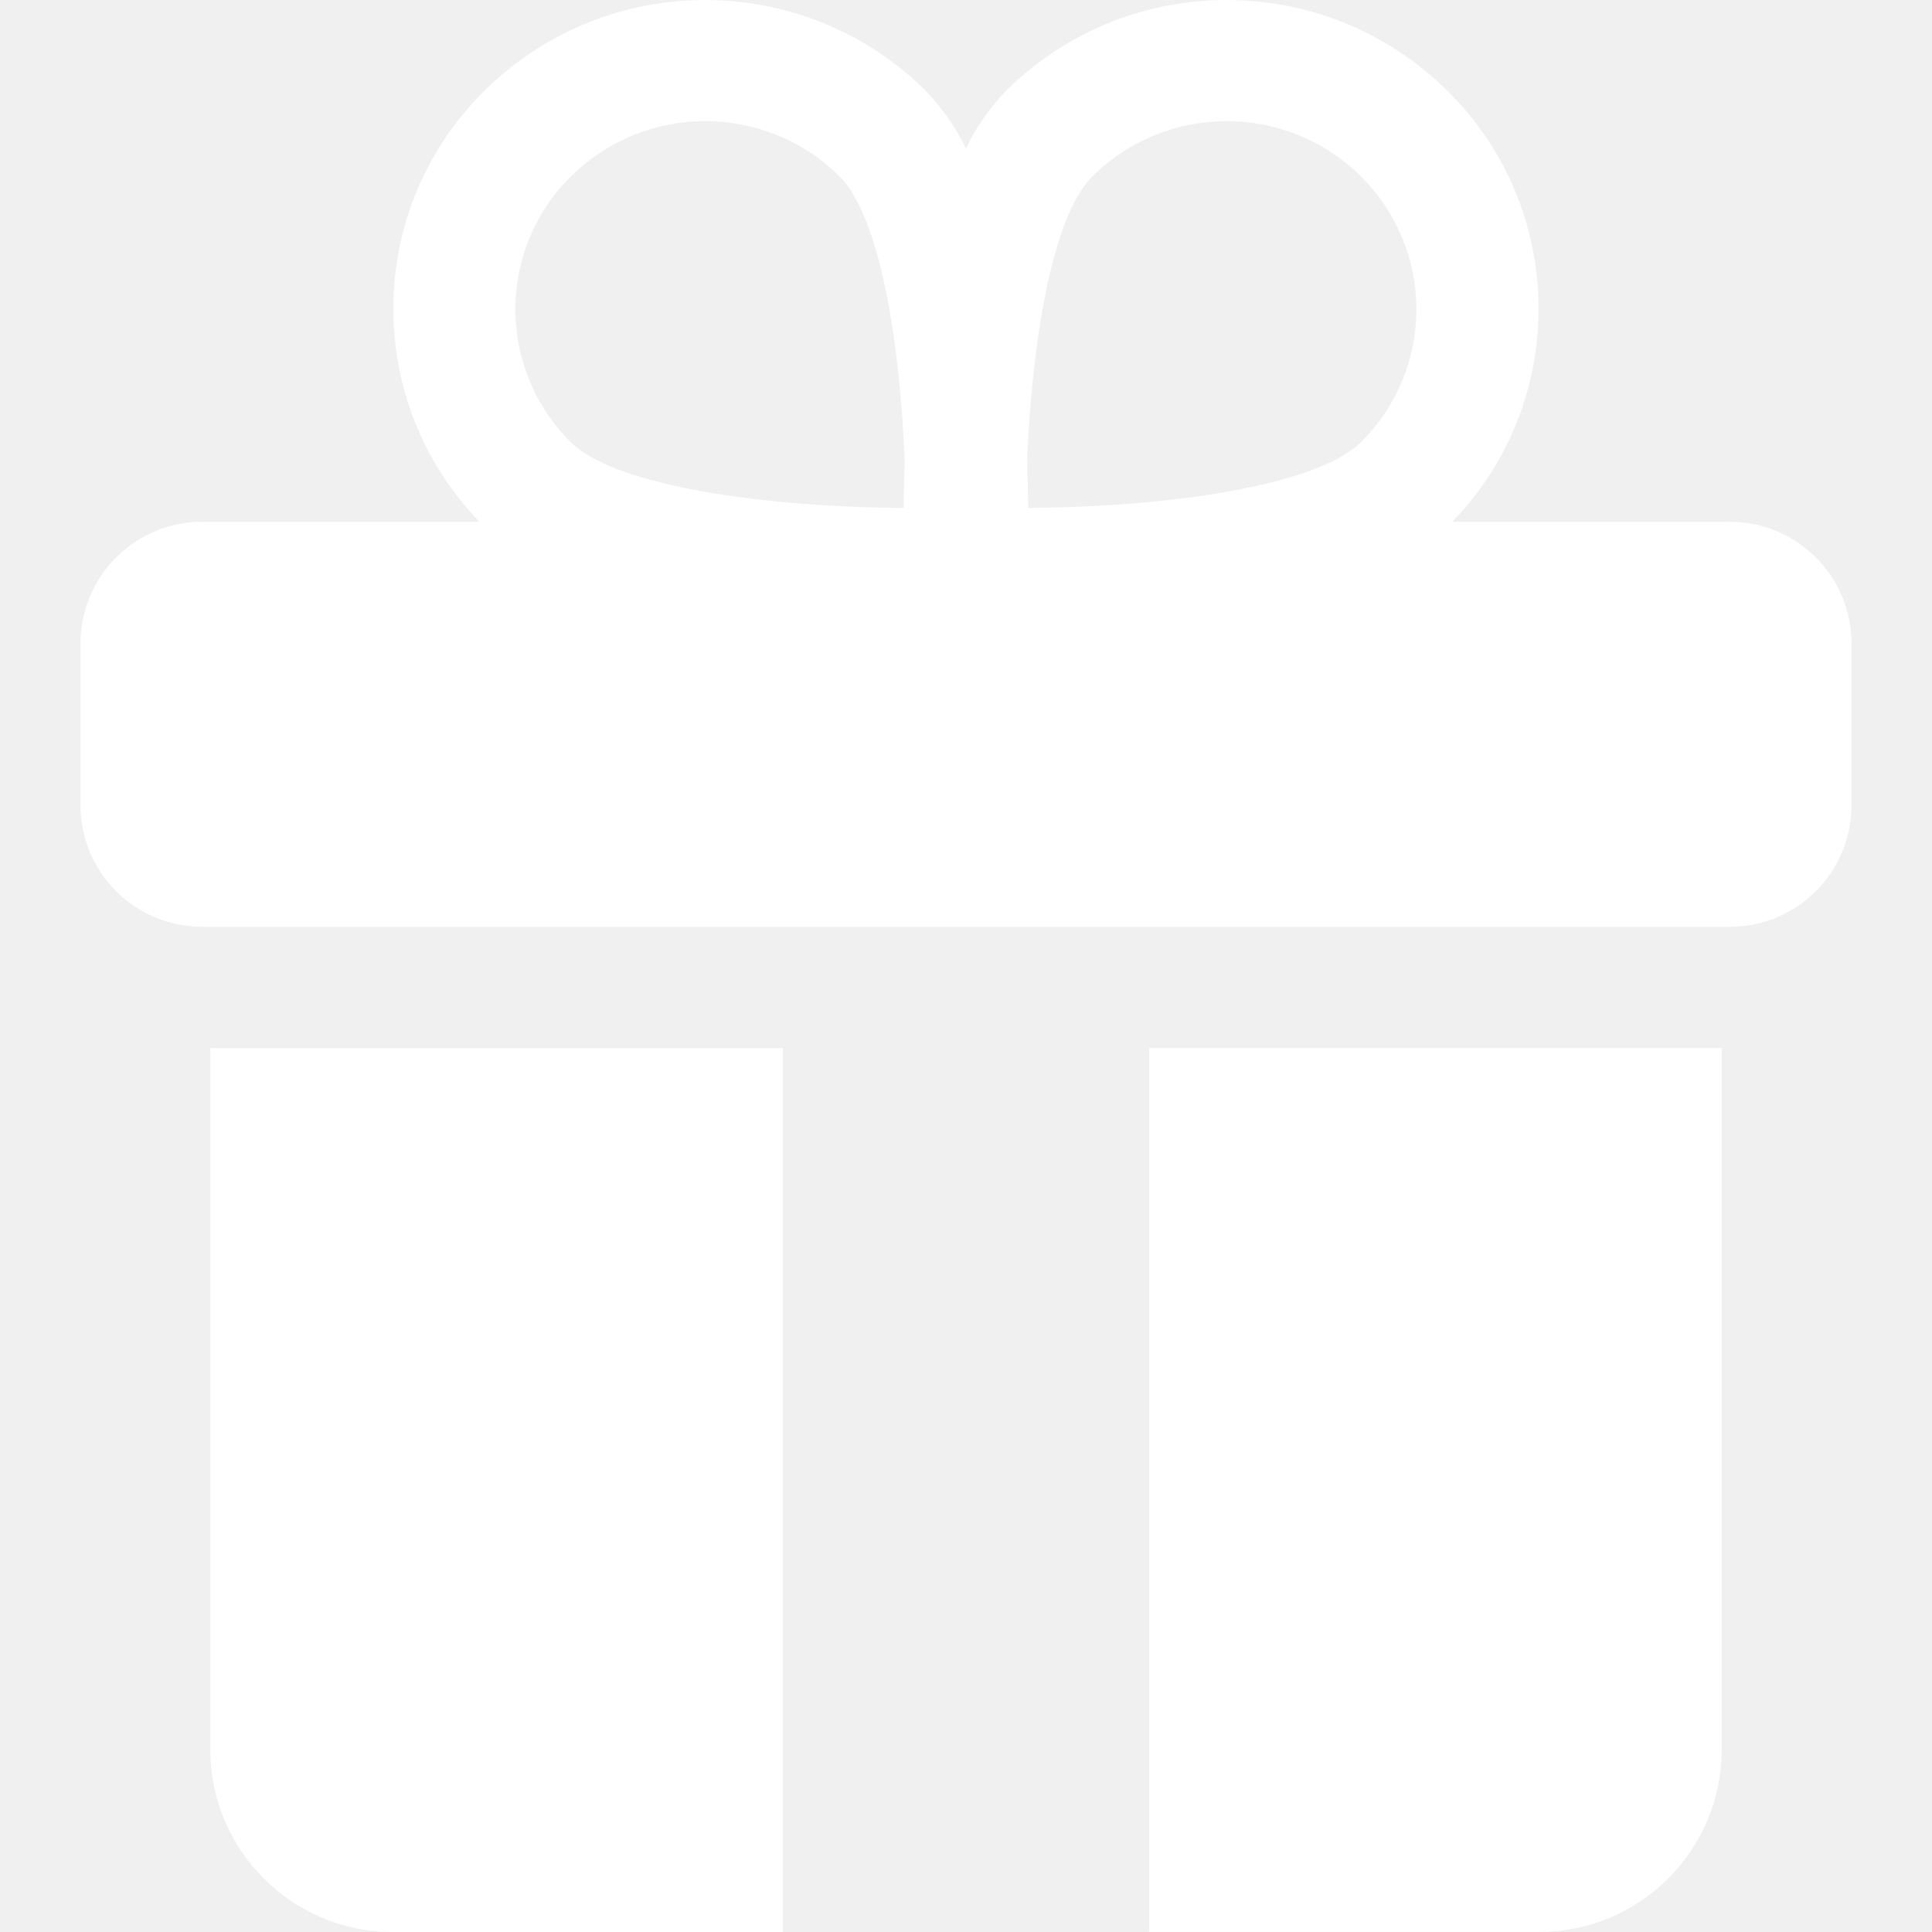
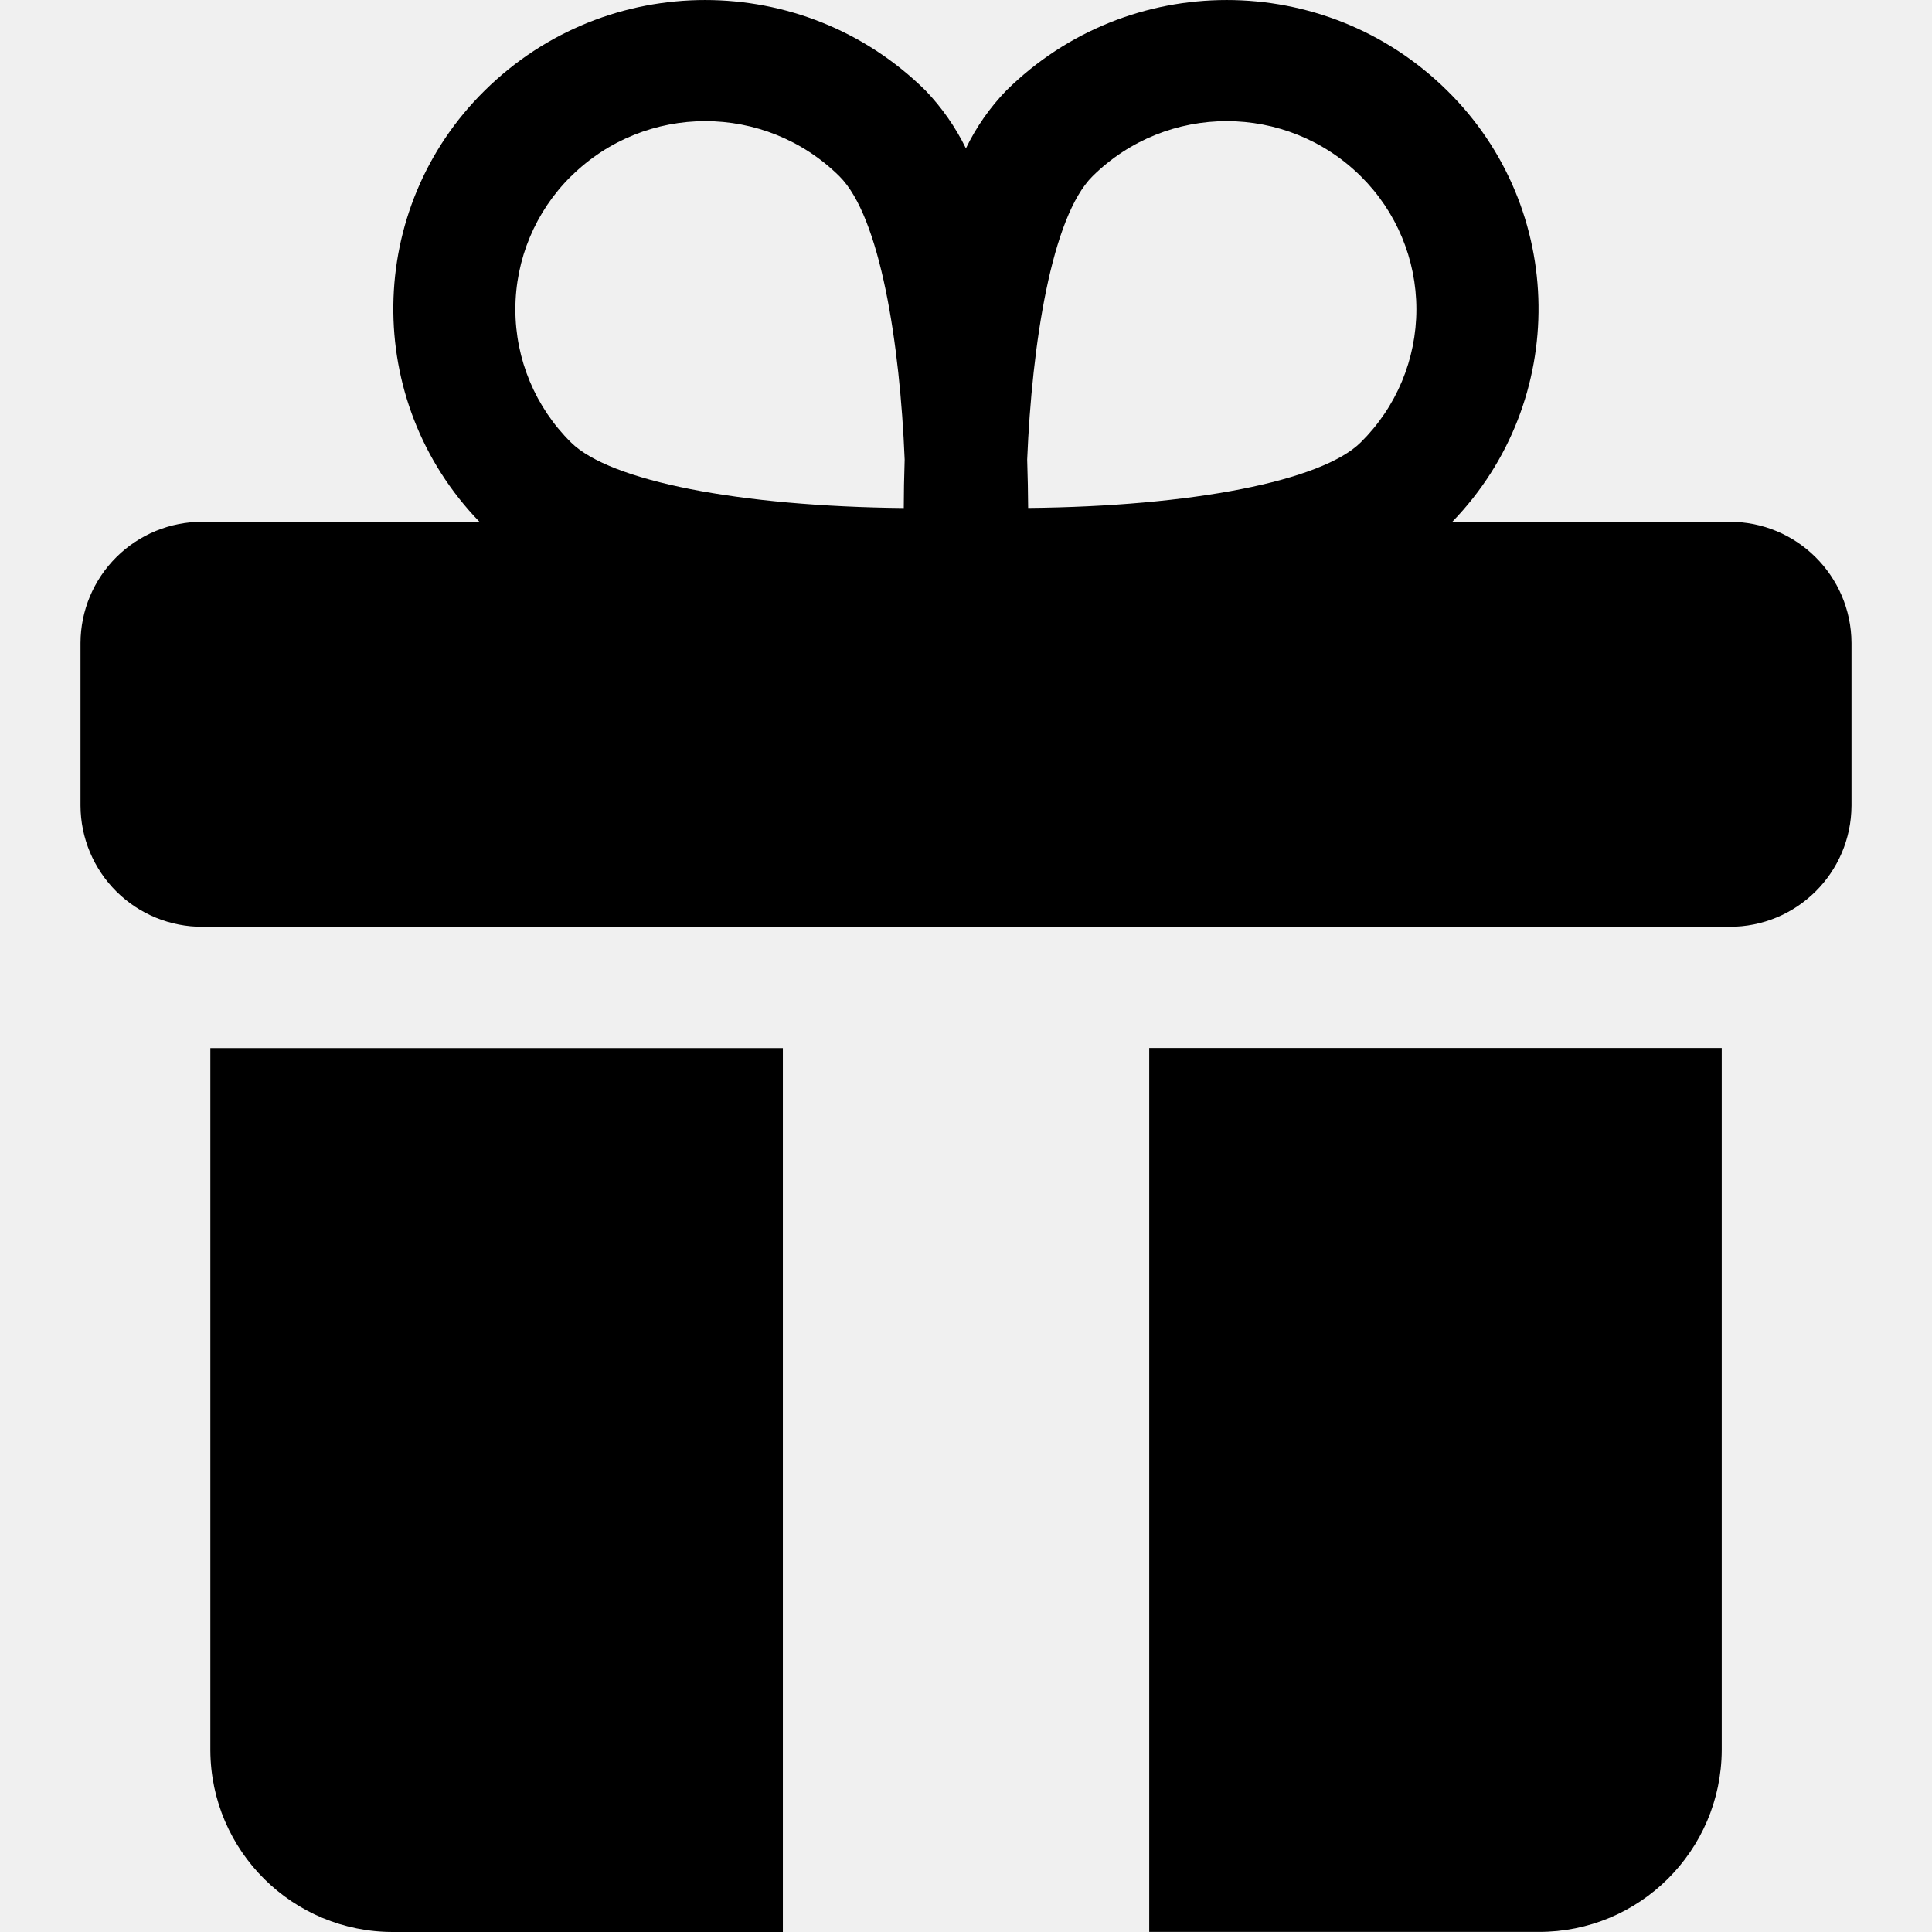
<svg xmlns="http://www.w3.org/2000/svg" viewBox="0 0 24 24">
-   <path d="M21.483,6.482H18.041a3.804,3.804,0,0,0-.064-5.357,3.896,3.896,0,0,0-5.477,0,2.761,2.761,0,0,0-.501.718,2.844,2.844,0,0,0-.501-.718,3.896,3.896,0,0,0-5.477,0A3.806,3.806,0,0,0,5.956,6.482H2.517A1.51,1.51,0,0,0,1,7.987v2.021a1.51,1.51,0,0,0,1.517,1.505H21.483A1.511,1.511,0,0,0,23,10.008V7.987A1.512,1.512,0,0,0,21.483,6.482Zm-7.911-4.293a2.37,2.37,0,0,1,3.332,0,2.323,2.323,0,0,1,0,3.306c-.485.481-2.096.796-4.132.815-.001-.182-.005-.383-.012-.601.059-1.434.303-3.015.812-3.52Zm-6.477,0a2.37,2.37,0,0,1,3.332,0c.509.505.753,2.086.811,3.521-.007.219-.011.42-.011.601C9.19,6.291,7.578,5.977,7.093,5.496a2.323,2.323,0,0,1,.001-3.307Z" fill="#fff" />
-   <path d="M2.613,21.742A2.267,2.267,0,0,0,4.889,24H9.725V13.02H2.613Z" fill="#fff" />
-   <path d="M14.276,23.999h4.836A2.268,2.268,0,0,0,21.388,21.741V13.019l-7.112 0Z" fill="#fff" />
+   <path d="M21.483,6.482H18.041a3.804,3.804,0,0,0-.064-5.357,3.896,3.896,0,0,0-5.477,0,2.761,2.761,0,0,0-.501.718,2.844,2.844,0,0,0-.501-.718,3.896,3.896,0,0,0-5.477,0A3.806,3.806,0,0,0,5.956,6.482H2.517A1.51,1.51,0,0,0,1,7.987v2.021a1.51,1.51,0,0,0,1.517,1.505H21.483A1.511,1.511,0,0,0,23,10.008V7.987A1.512,1.512,0,0,0,21.483,6.482Zm-7.911-4.293a2.37,2.37,0,0,1,3.332,0,2.323,2.323,0,0,1,0,3.306c-.485.481-2.096.796-4.132.815-.001-.182-.005-.383-.012-.601.059-1.434.303-3.015.812-3.52Zm-6.477,0a2.37,2.37,0,0,1,3.332,0c.509.505.753,2.086.811,3.521-.007.219-.011.42-.011.601C9.19,6.291,7.578,5.977,7.093,5.496a2.323,2.323,0,0,1,.001-3.307Z" />
+   <path d="M2.613,21.742A2.267,2.267,0,0,0,4.889,24H9.725V13.02H2.613Z" />
+   <path d="M14.276,23.999h4.836A2.268,2.268,0,0,0,21.388,21.741V13.019l-7.112 0Z" />
</svg>
